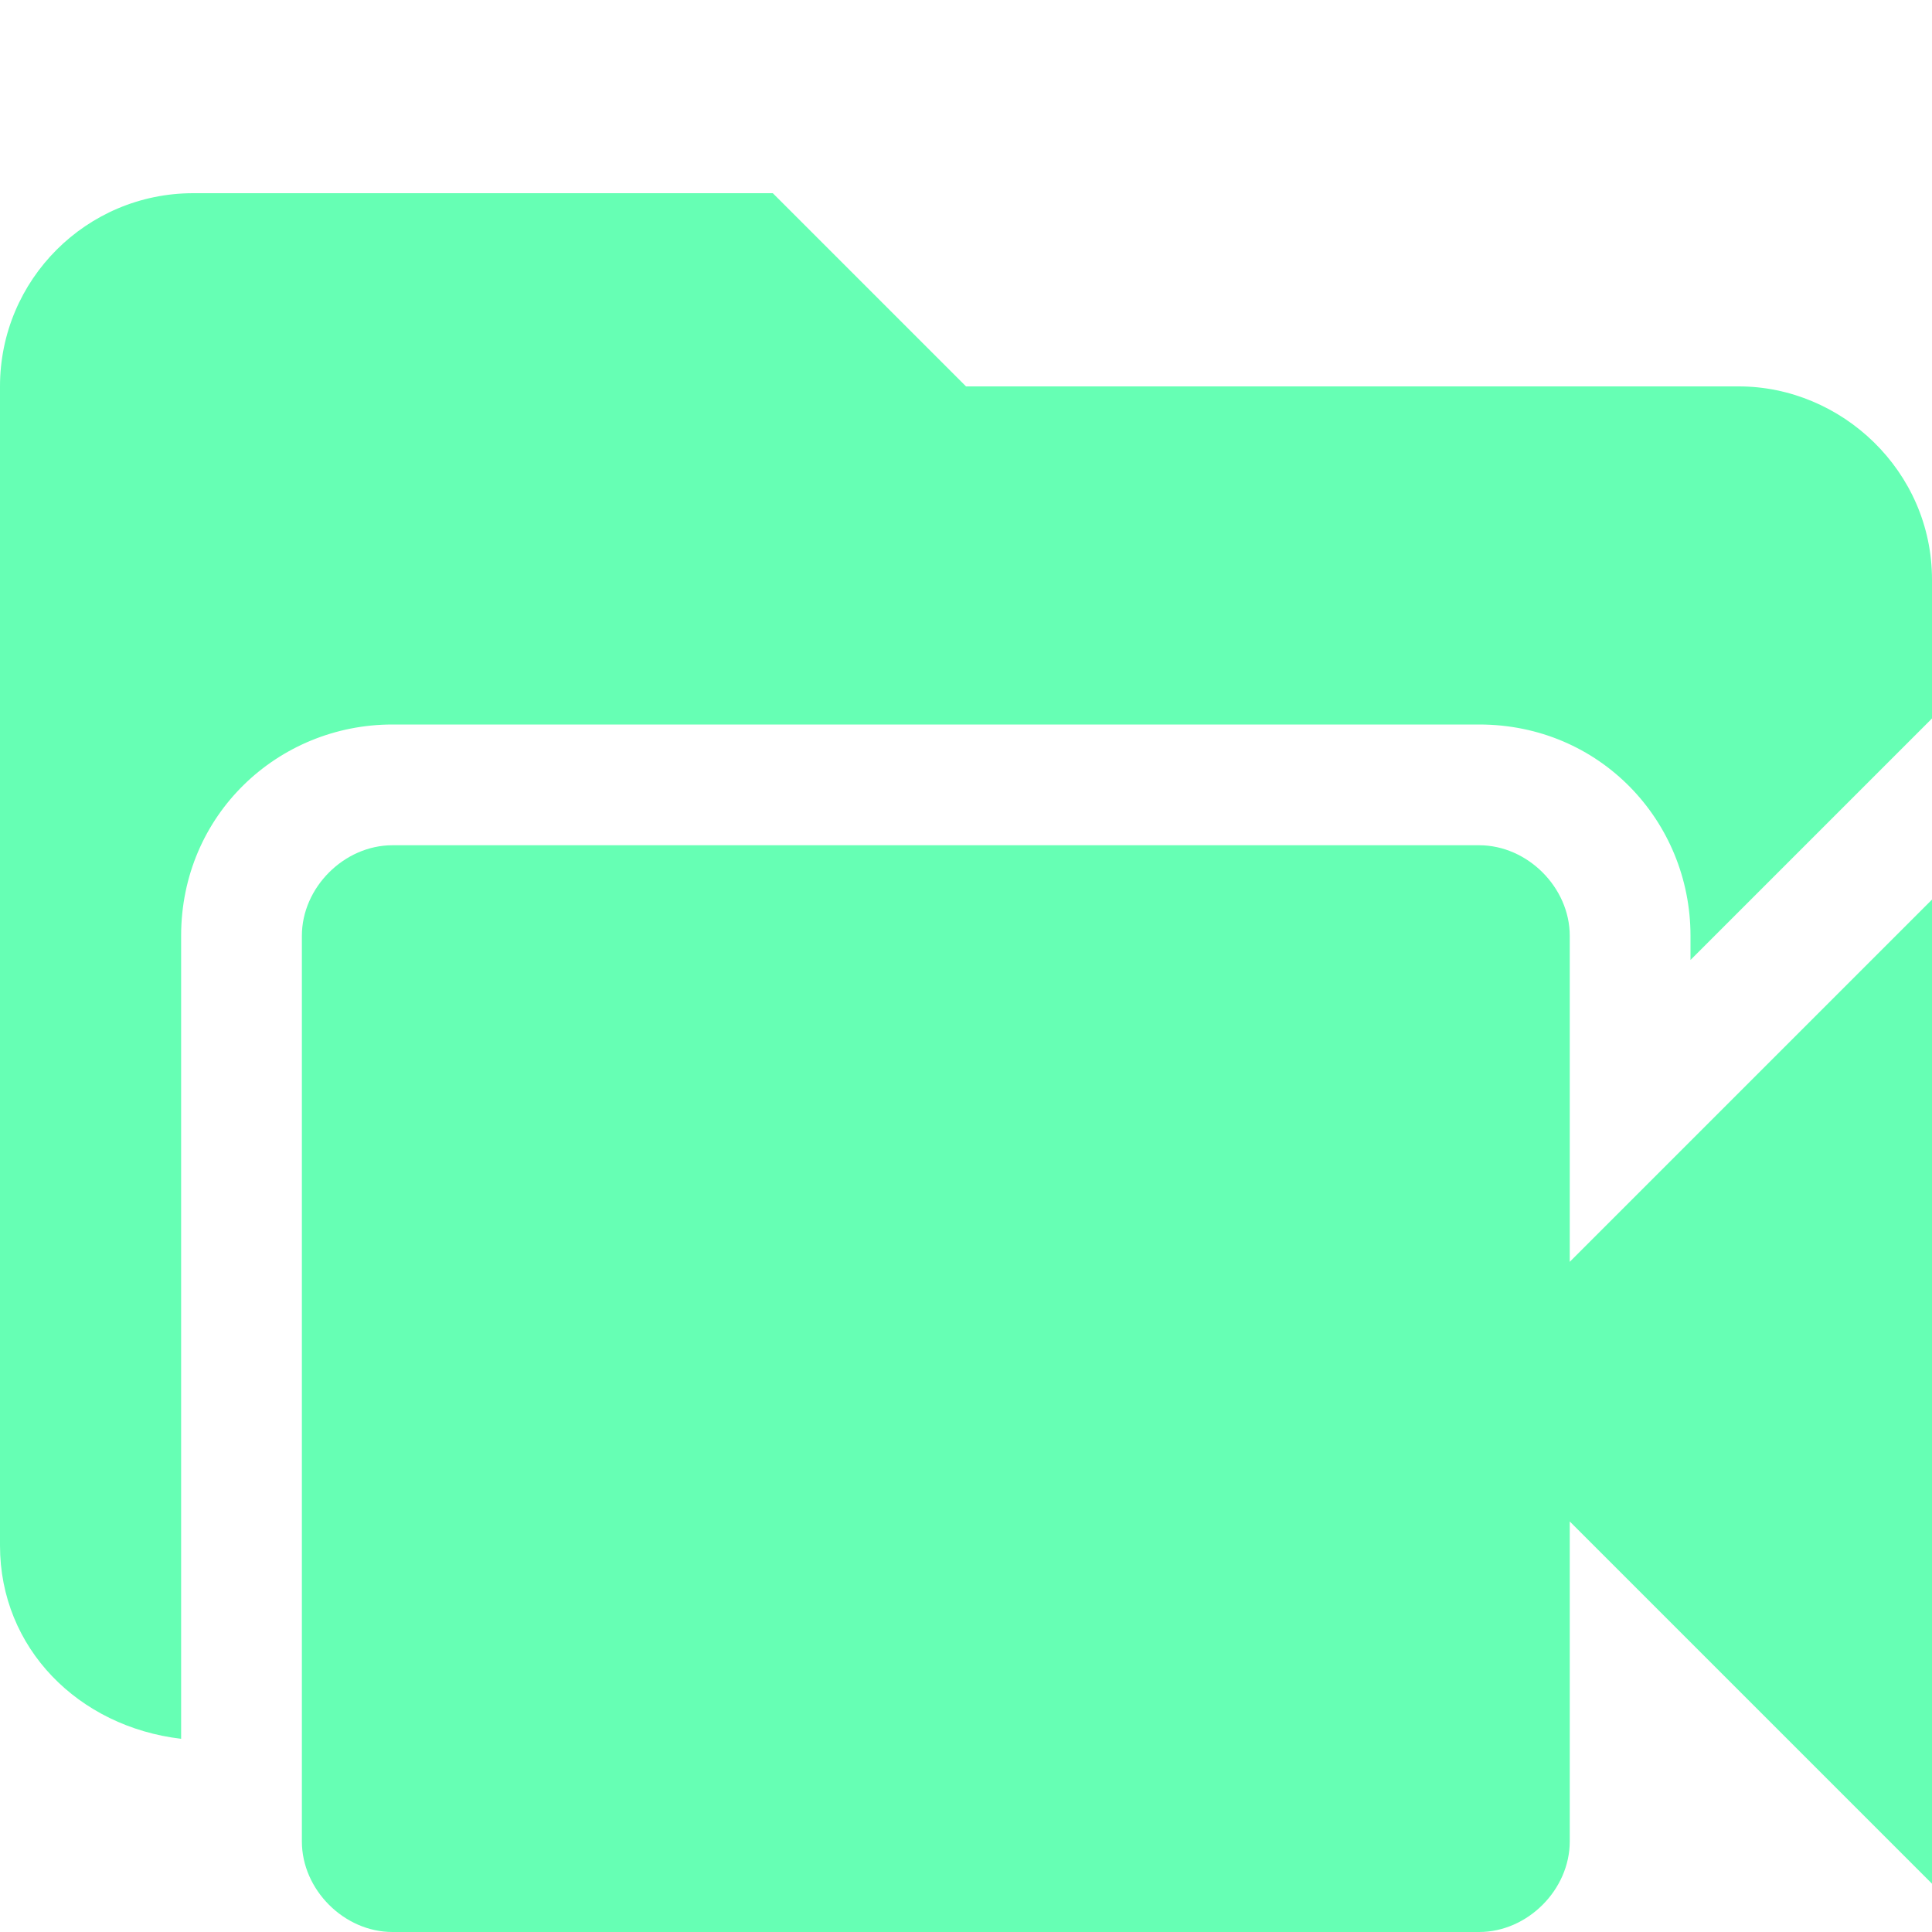
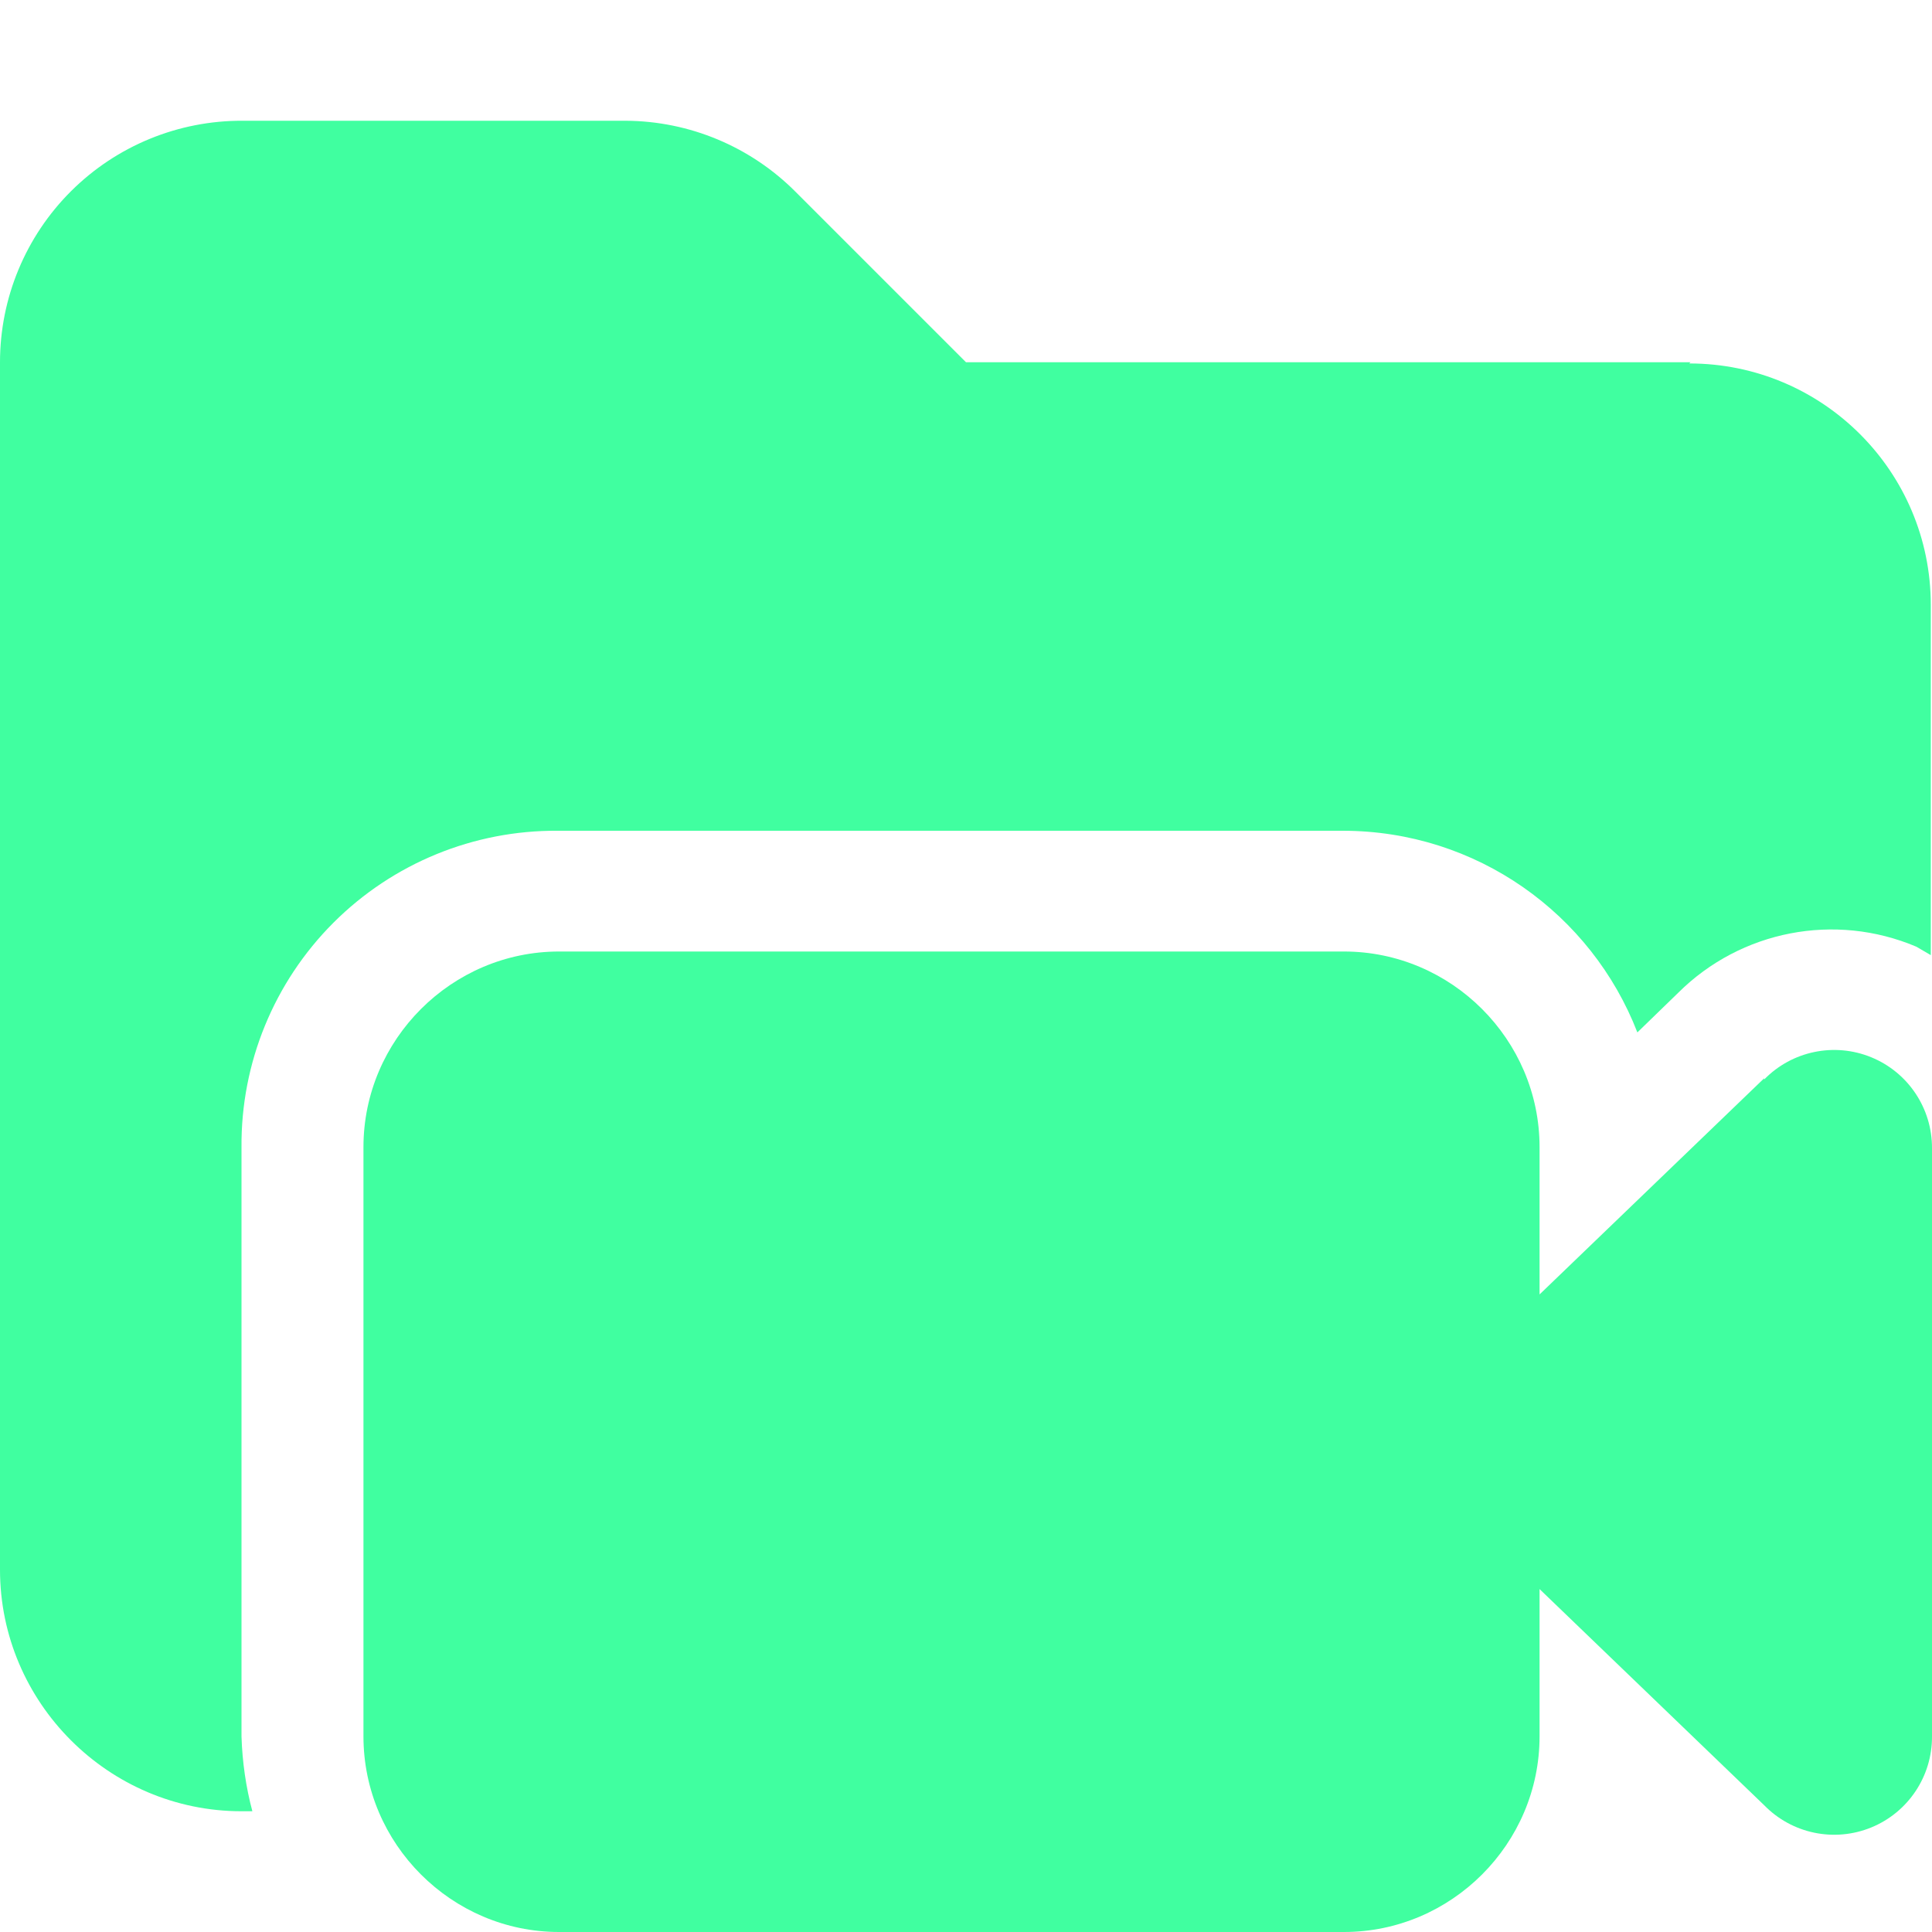
- <svg xmlns="http://www.w3.org/2000/svg" viewBox="0 0 32 32">
-   <path d="M3 15.5c0-2 1.6-3.5 3.5-3.5h18c2 0 3.5 1.6 3.5 3.5v.4l4-4V9.6c0-1.8-1.5-3.2-3.2-3.2H16l-3.2-3.2H3.2A3.2 3.2 0 0 0 0 6.4v19.2c0 1.7 1.3 3 3 3.2V15.5Z" fill="#66ffb4" />
-   <path d="M26 20.8v-5.3c0-.8-.7-1.5-1.5-1.5h-18c-.8 0-1.5.7-1.5 1.5v15c0 .8.7 1.5 1.5 1.5h18c.8 0 1.5-.7 1.5-1.5v-5.3l6 6V14.9l-6 6Z" fill="#66ffb4" />
+ <svg xmlns="http://www.w3.org/2000/svg" viewBox="0 0 16 16">
+   <path fill="#40ffa0" d="M14 3H8L6.59 1.59A2 2 0 0 0 5.18 1H2.01A2 2 0 0 0 0 3v10c0 1.1.9 2 2 2h.09q-.08-.3-.09-.62V9.5a2.6 2.6 0 0 1 2.62-2.62h6.5c1.11 0 2.06.69 2.44 1.67l.34-.33a1.8 1.8 0 0 1 1.97-.38l.12.07v-2.9a2 2 0 0 0-2-2Z" />
+   <path fill="#40ffa0" d="m14.61 8.93-1.86 1.79V9.5c0-.89-.73-1.62-1.62-1.62h-6.5c-.89 0-1.62.73-1.62 1.62v4.88c0 .89.73 1.62 1.62 1.62h6.5c.89 0 1.62-.73 1.62-1.62v-1.22l1.86 1.79a.81.81 0 0 0 1.39-.57V9.51a.81.81 0 0 0-1.39-.57Z" />
</svg>
